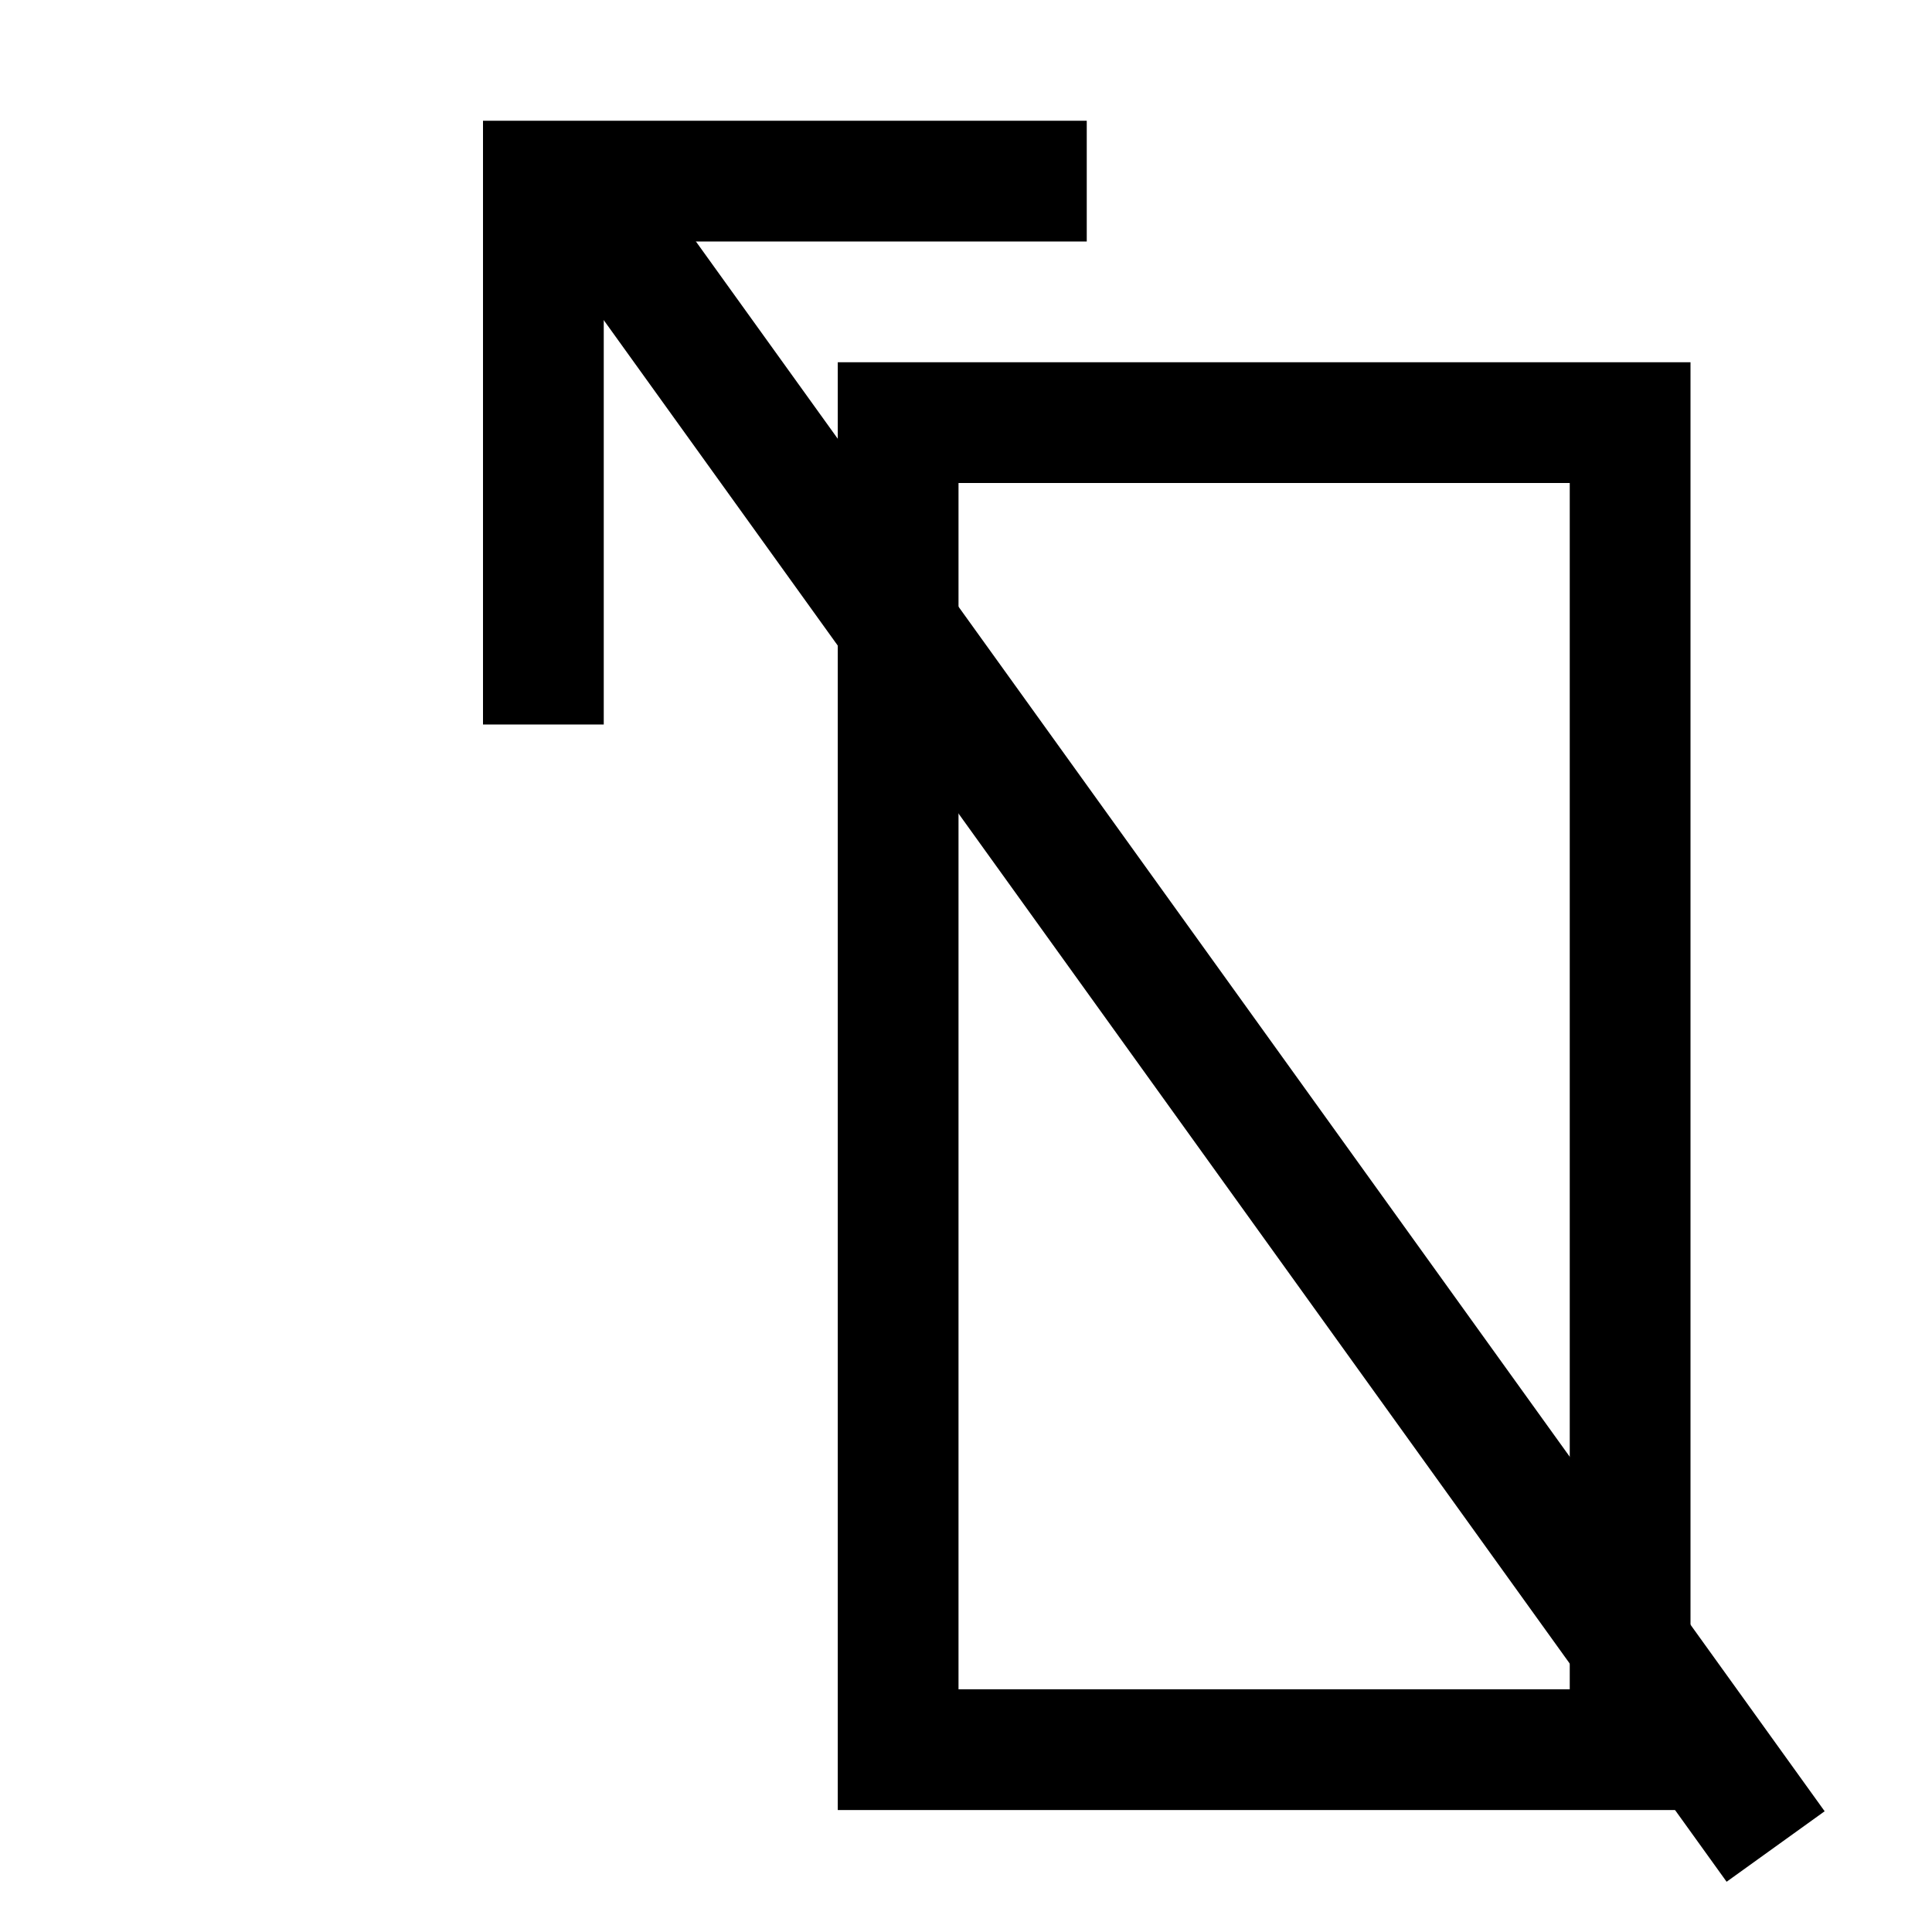
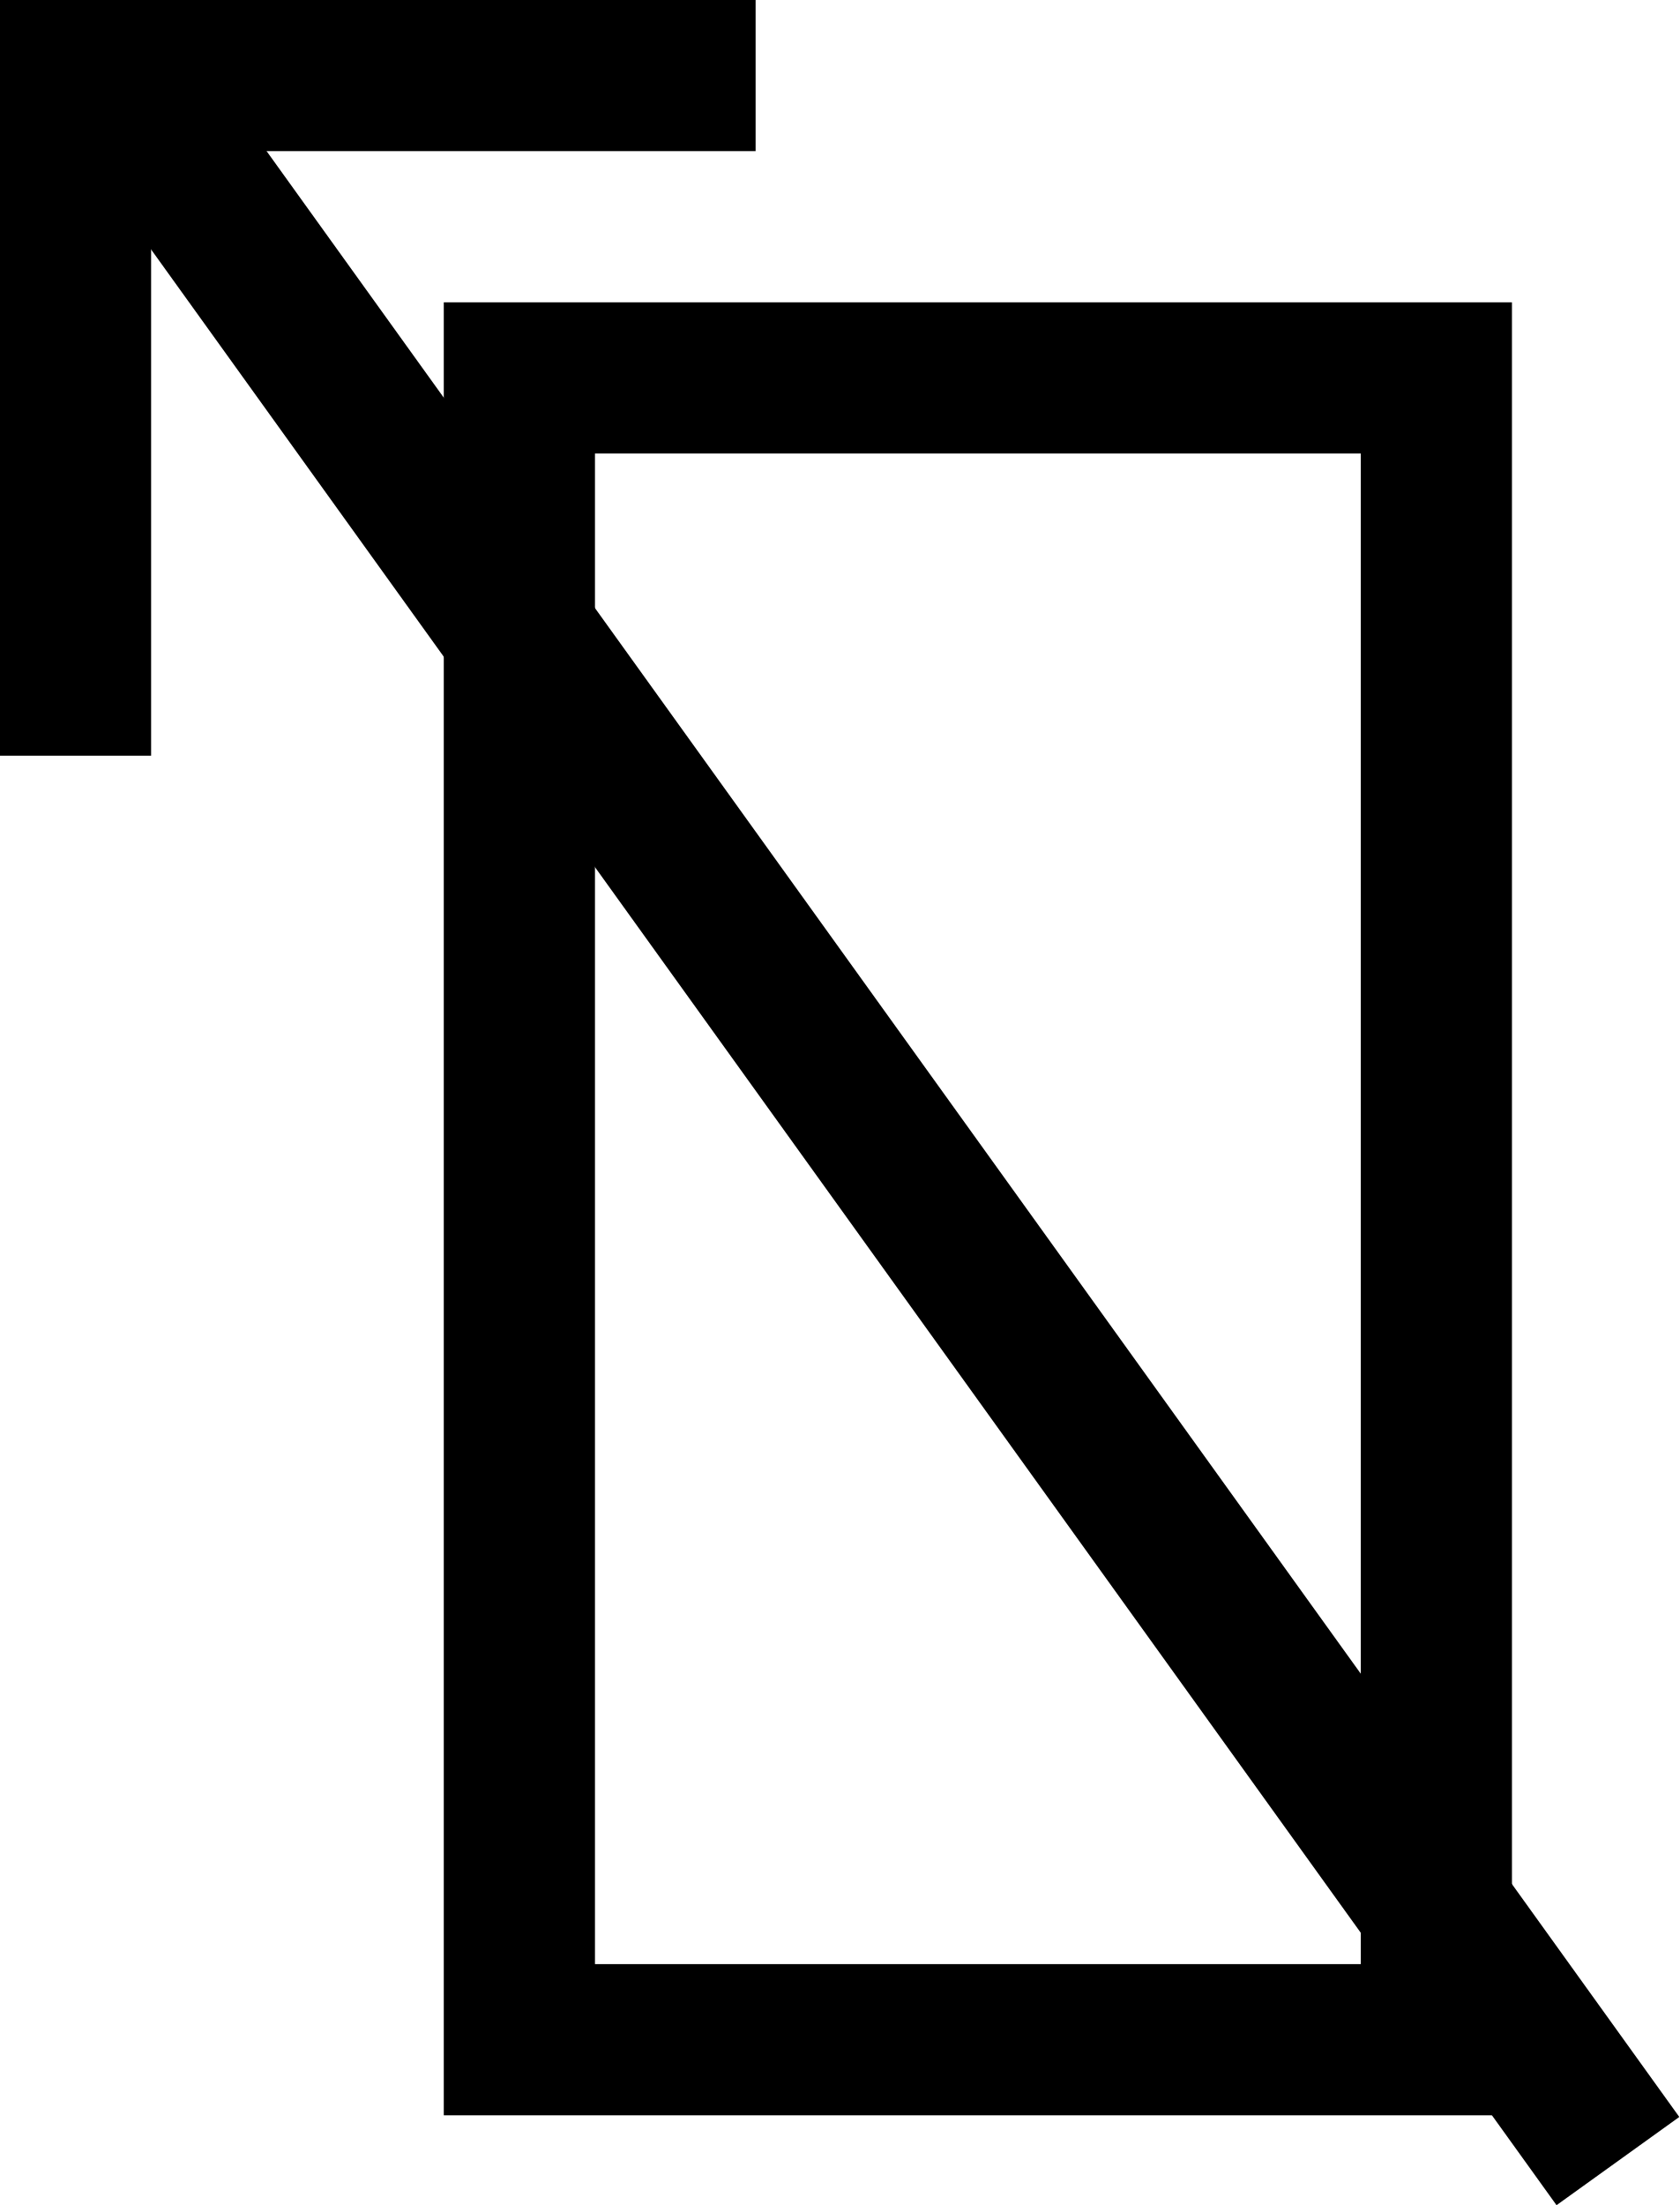
- <svg xmlns="http://www.w3.org/2000/svg" width="18" height="18" viewBox="0 0 18 18">
-   <path fill-rule="nonzero" fill="rgb(100%, 100%, 100%)" fill-opacity="1" stroke-width="1" stroke-linecap="butt" stroke-linejoin="miter" stroke="rgb(0%, 0%, 0%)" stroke-opacity="1" stroke-miterlimit="4" d="M 7.438 3.5 L 13.5 3.5 L 13.5 14.49 L 7.438 14.49 Z M 7.438 3.5 " transform="matrix(1.125, 0, 0, 1.125, 0, 0)" />
-   <path fill="none" stroke-width="1" stroke-linecap="butt" stroke-linejoin="miter" stroke="rgb(0%, 0%, 0%)" stroke-opacity="1" stroke-miterlimit="4" d="M 14.705 15.292 L 4.788 1.5 " transform="matrix(1.125, 0, 0, 1.125, 0, 0)" />
-   <path fill="none" stroke-width="1" stroke-linecap="butt" stroke-linejoin="miter" stroke="rgb(0%, 0%, 0%)" stroke-opacity="1" stroke-miterlimit="4" d="M 9 1.5 L 4.5 1.5 L 4.5 6 " transform="matrix(1.125, 0, 0, 1.125, 0, 0)" />
+ <svg xmlns="http://www.w3.org/2000/svg" width="12" height="15.751" viewBox="0 0 12 15.751">
+   <path fill="none" stroke-width="1.125" stroke-linecap="butt" stroke-linejoin="miter" stroke="rgb(0%, 0%, 0%)" stroke-opacity="1" stroke-miterlimit="4" d="M 3.865 2.812 L 10.689 2.812 L 10.689 15.177 L 3.865 15.177 Z M 3.865 2.812 " transform="matrix(0.960025, 0, 0, 0.960025, 0, 0)" />
+   <path fill="none" stroke-width="1.125" stroke-linecap="butt" stroke-linejoin="miter" stroke="rgb(0%, 0%, 0%)" stroke-opacity="1" stroke-miterlimit="4" d="M 12.04 16.08 L 0.887 0.562 " transform="matrix(0.960025, 0, 0, 0.960025, 0, 0)" />
+   <path fill="none" stroke-width="1.125" stroke-linecap="butt" stroke-linejoin="miter" stroke="rgb(0%, 0%, 0%)" stroke-opacity="1" stroke-miterlimit="4" d="M 5.623 0.562 L 0.562 0.562 L 0.562 5.623 " transform="matrix(0.960025, 0, 0, 0.960025, 0, 0)" />
</svg>
